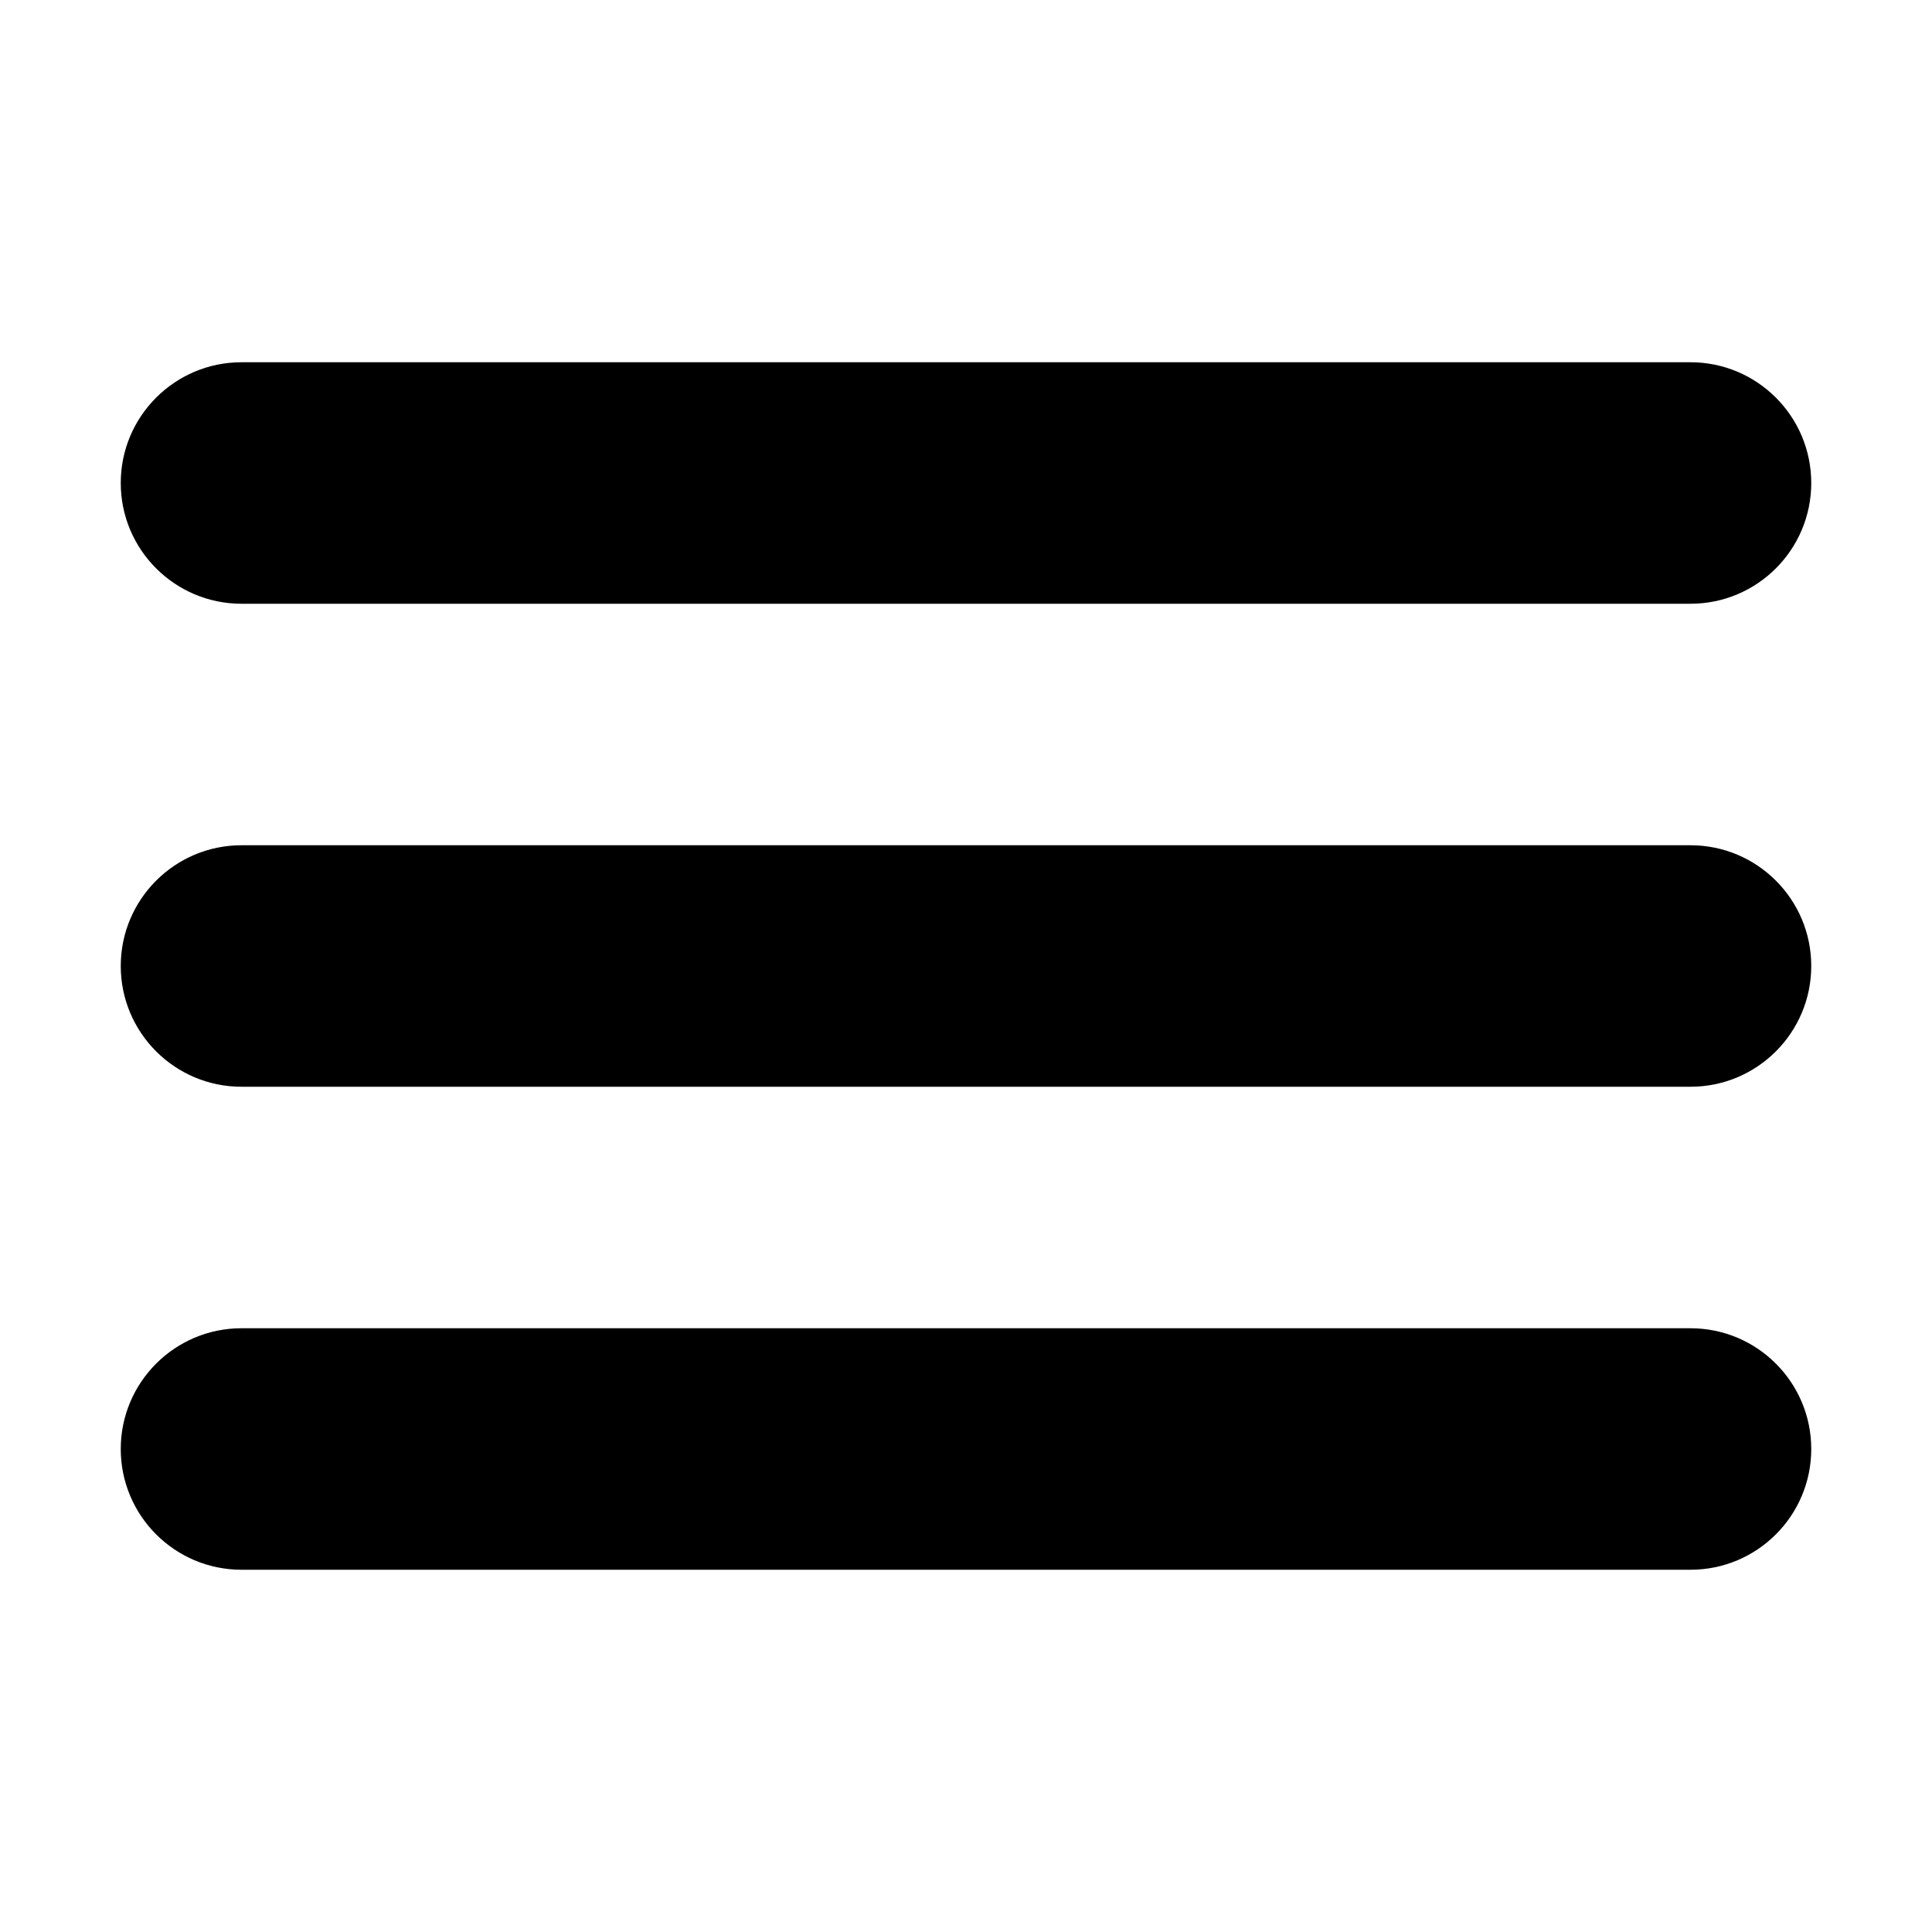
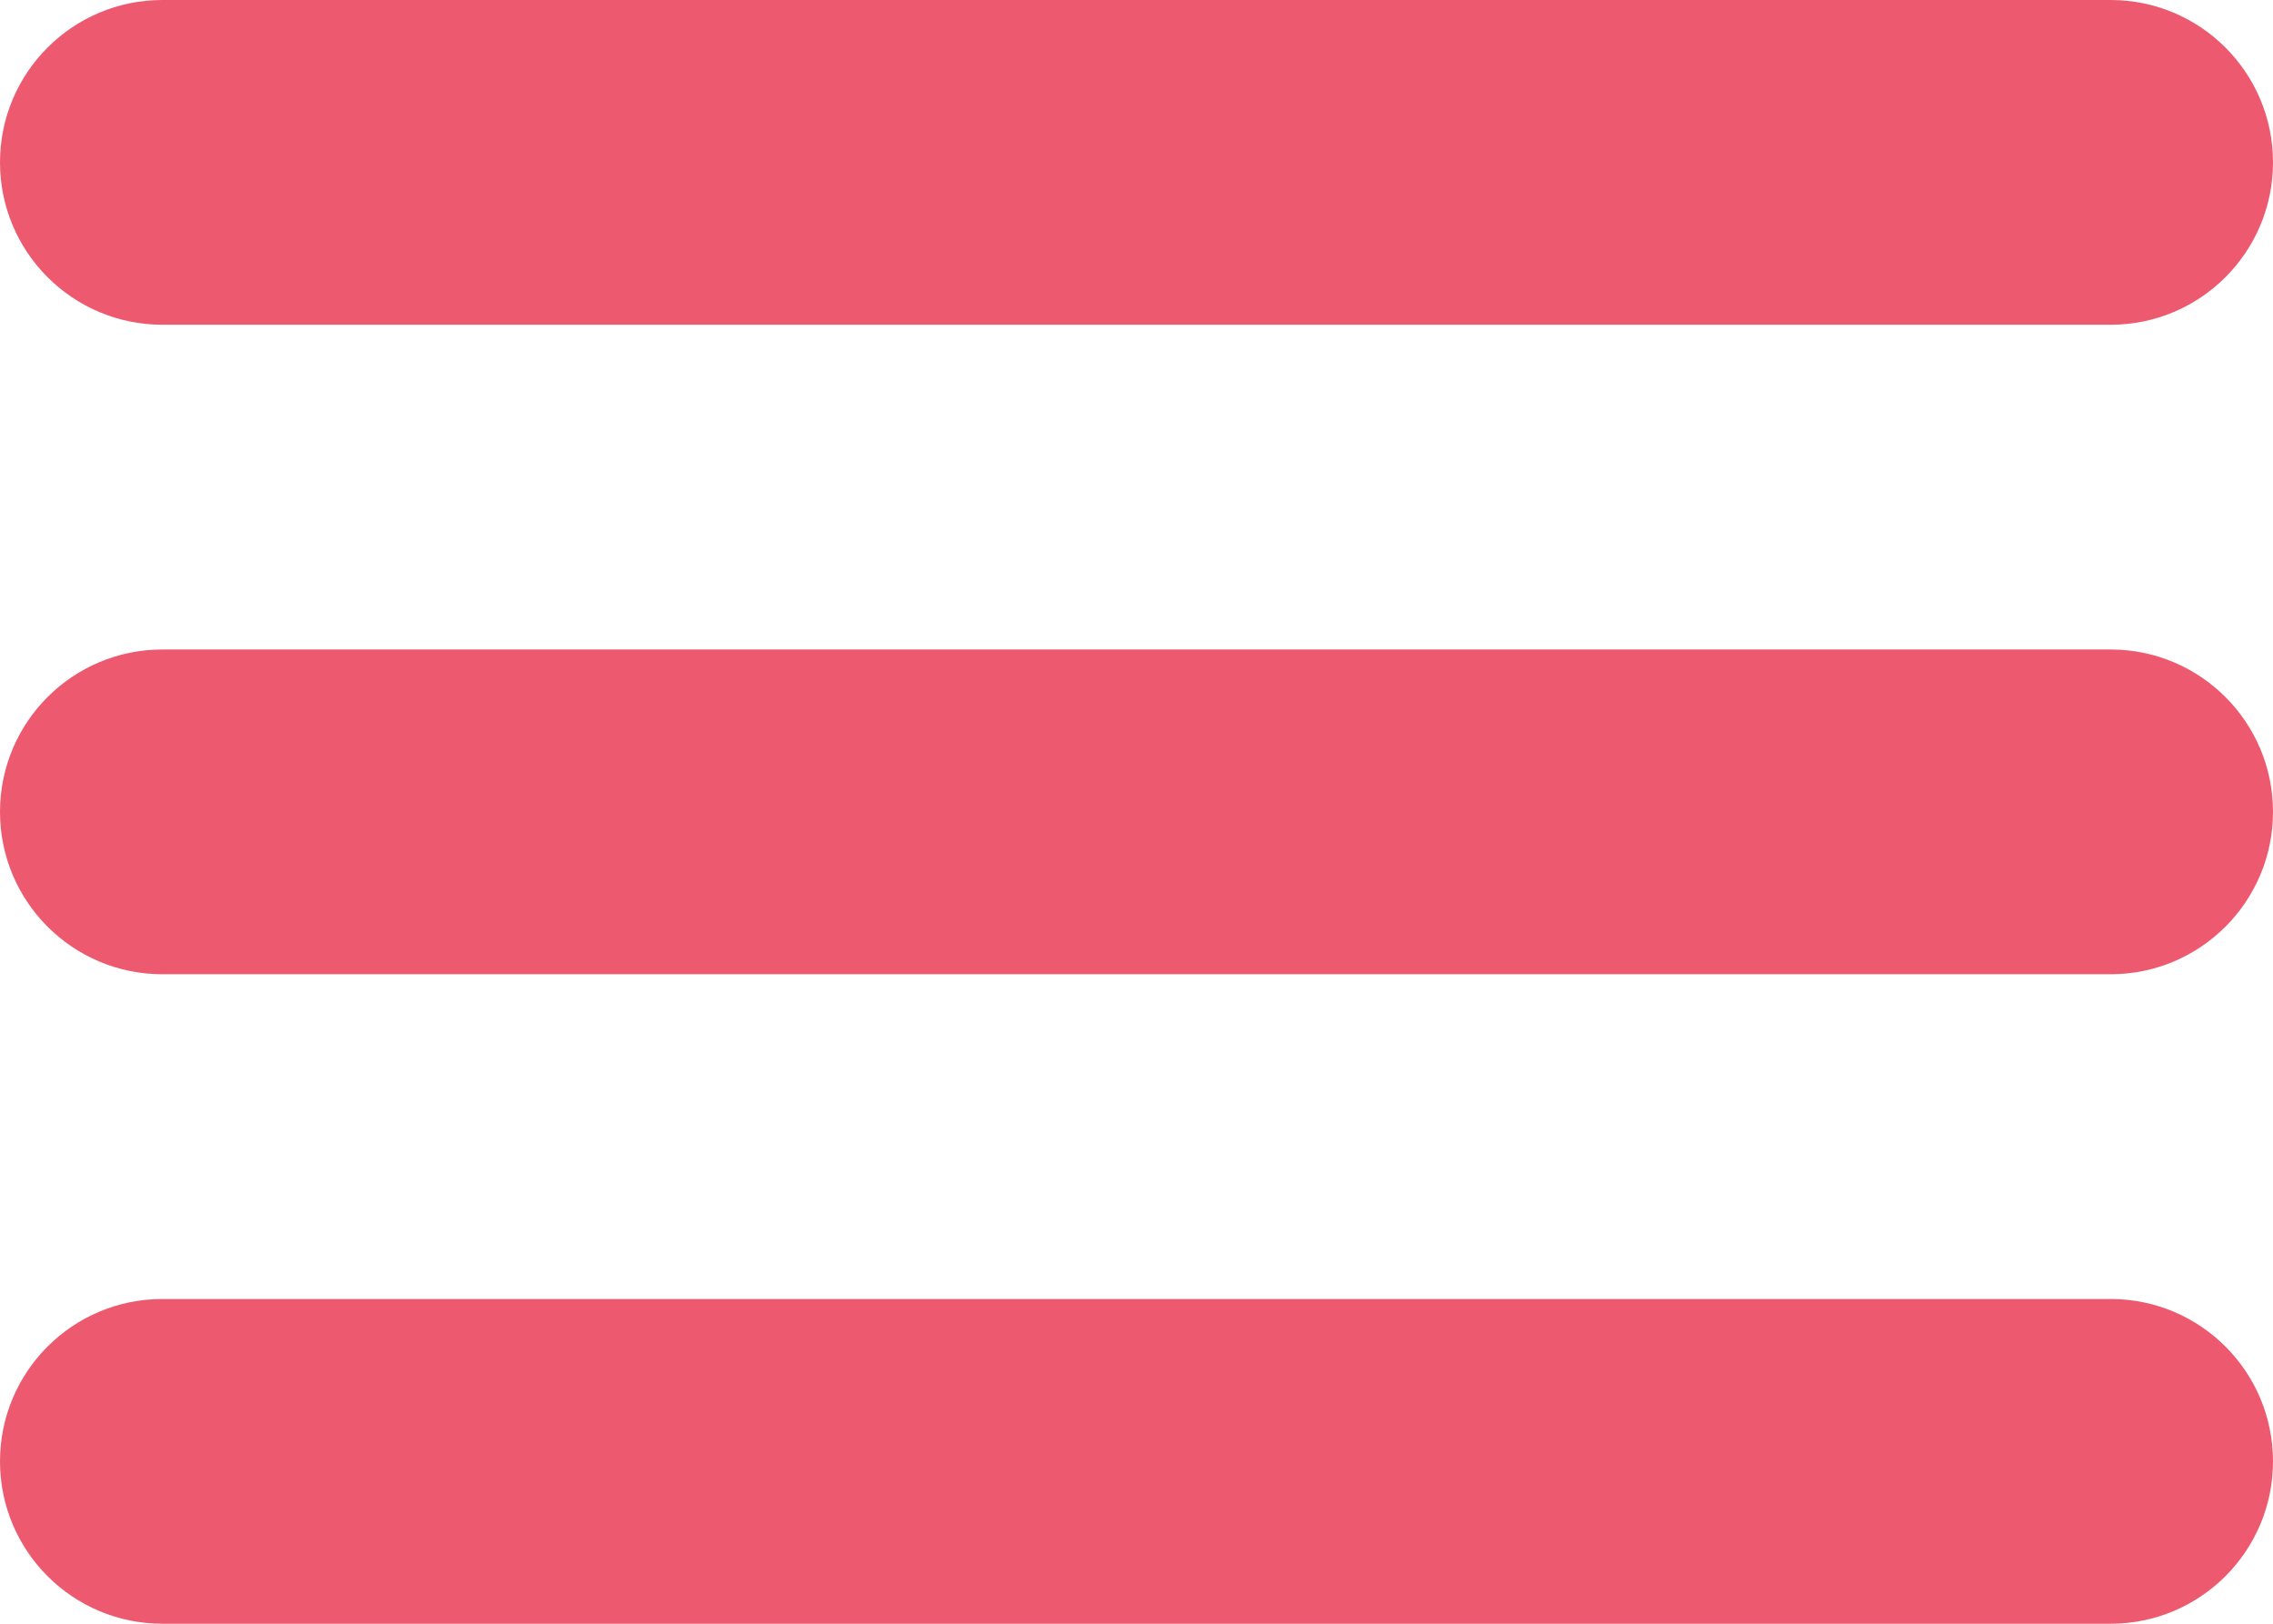
- <svg xmlns="http://www.w3.org/2000/svg" height="32px" id="Layer_1" style="enable-background:new 0 0 32 32;" version="1.1" viewBox="0 0 32 32" width="32px" xml:space="preserve">
-   <path d="M4,10h24c1.104,0,2-0.896,2-2s-0.896-2-2-2H4C2.896,6,2,6.896,2,8S2.896,10,4,10z M28,14H4c-1.104,0-2,0.896-2,2  s0.896,2,2,2h24c1.104,0,2-0.896,2-2S29.104,14,28,14z M28,22H4c-1.104,0-2,0.896-2,2s0.896,2,2,2h24c1.104,0,2-0.896,2-2  S29.104,22,28,22z" />
+ <svg xmlns="http://www.w3.org/2000/svg" viewBox="1820 204 28 20">
+   <defs>
+     <style>.a{fill:#ed5a70}</style>
+   </defs>
+   <path class="a" d="M1822 208h24a2 2 0 0 0 0-4h-24a2 2 0 0 0 0 4zm24 4h-24a2 2 0 0 0 0 4h24a2 2 0 0 0 0-4zm0 8h-24a2 2 0 0 0 0 4h24a2 2 0 0 0 0-4z" />
</svg>
